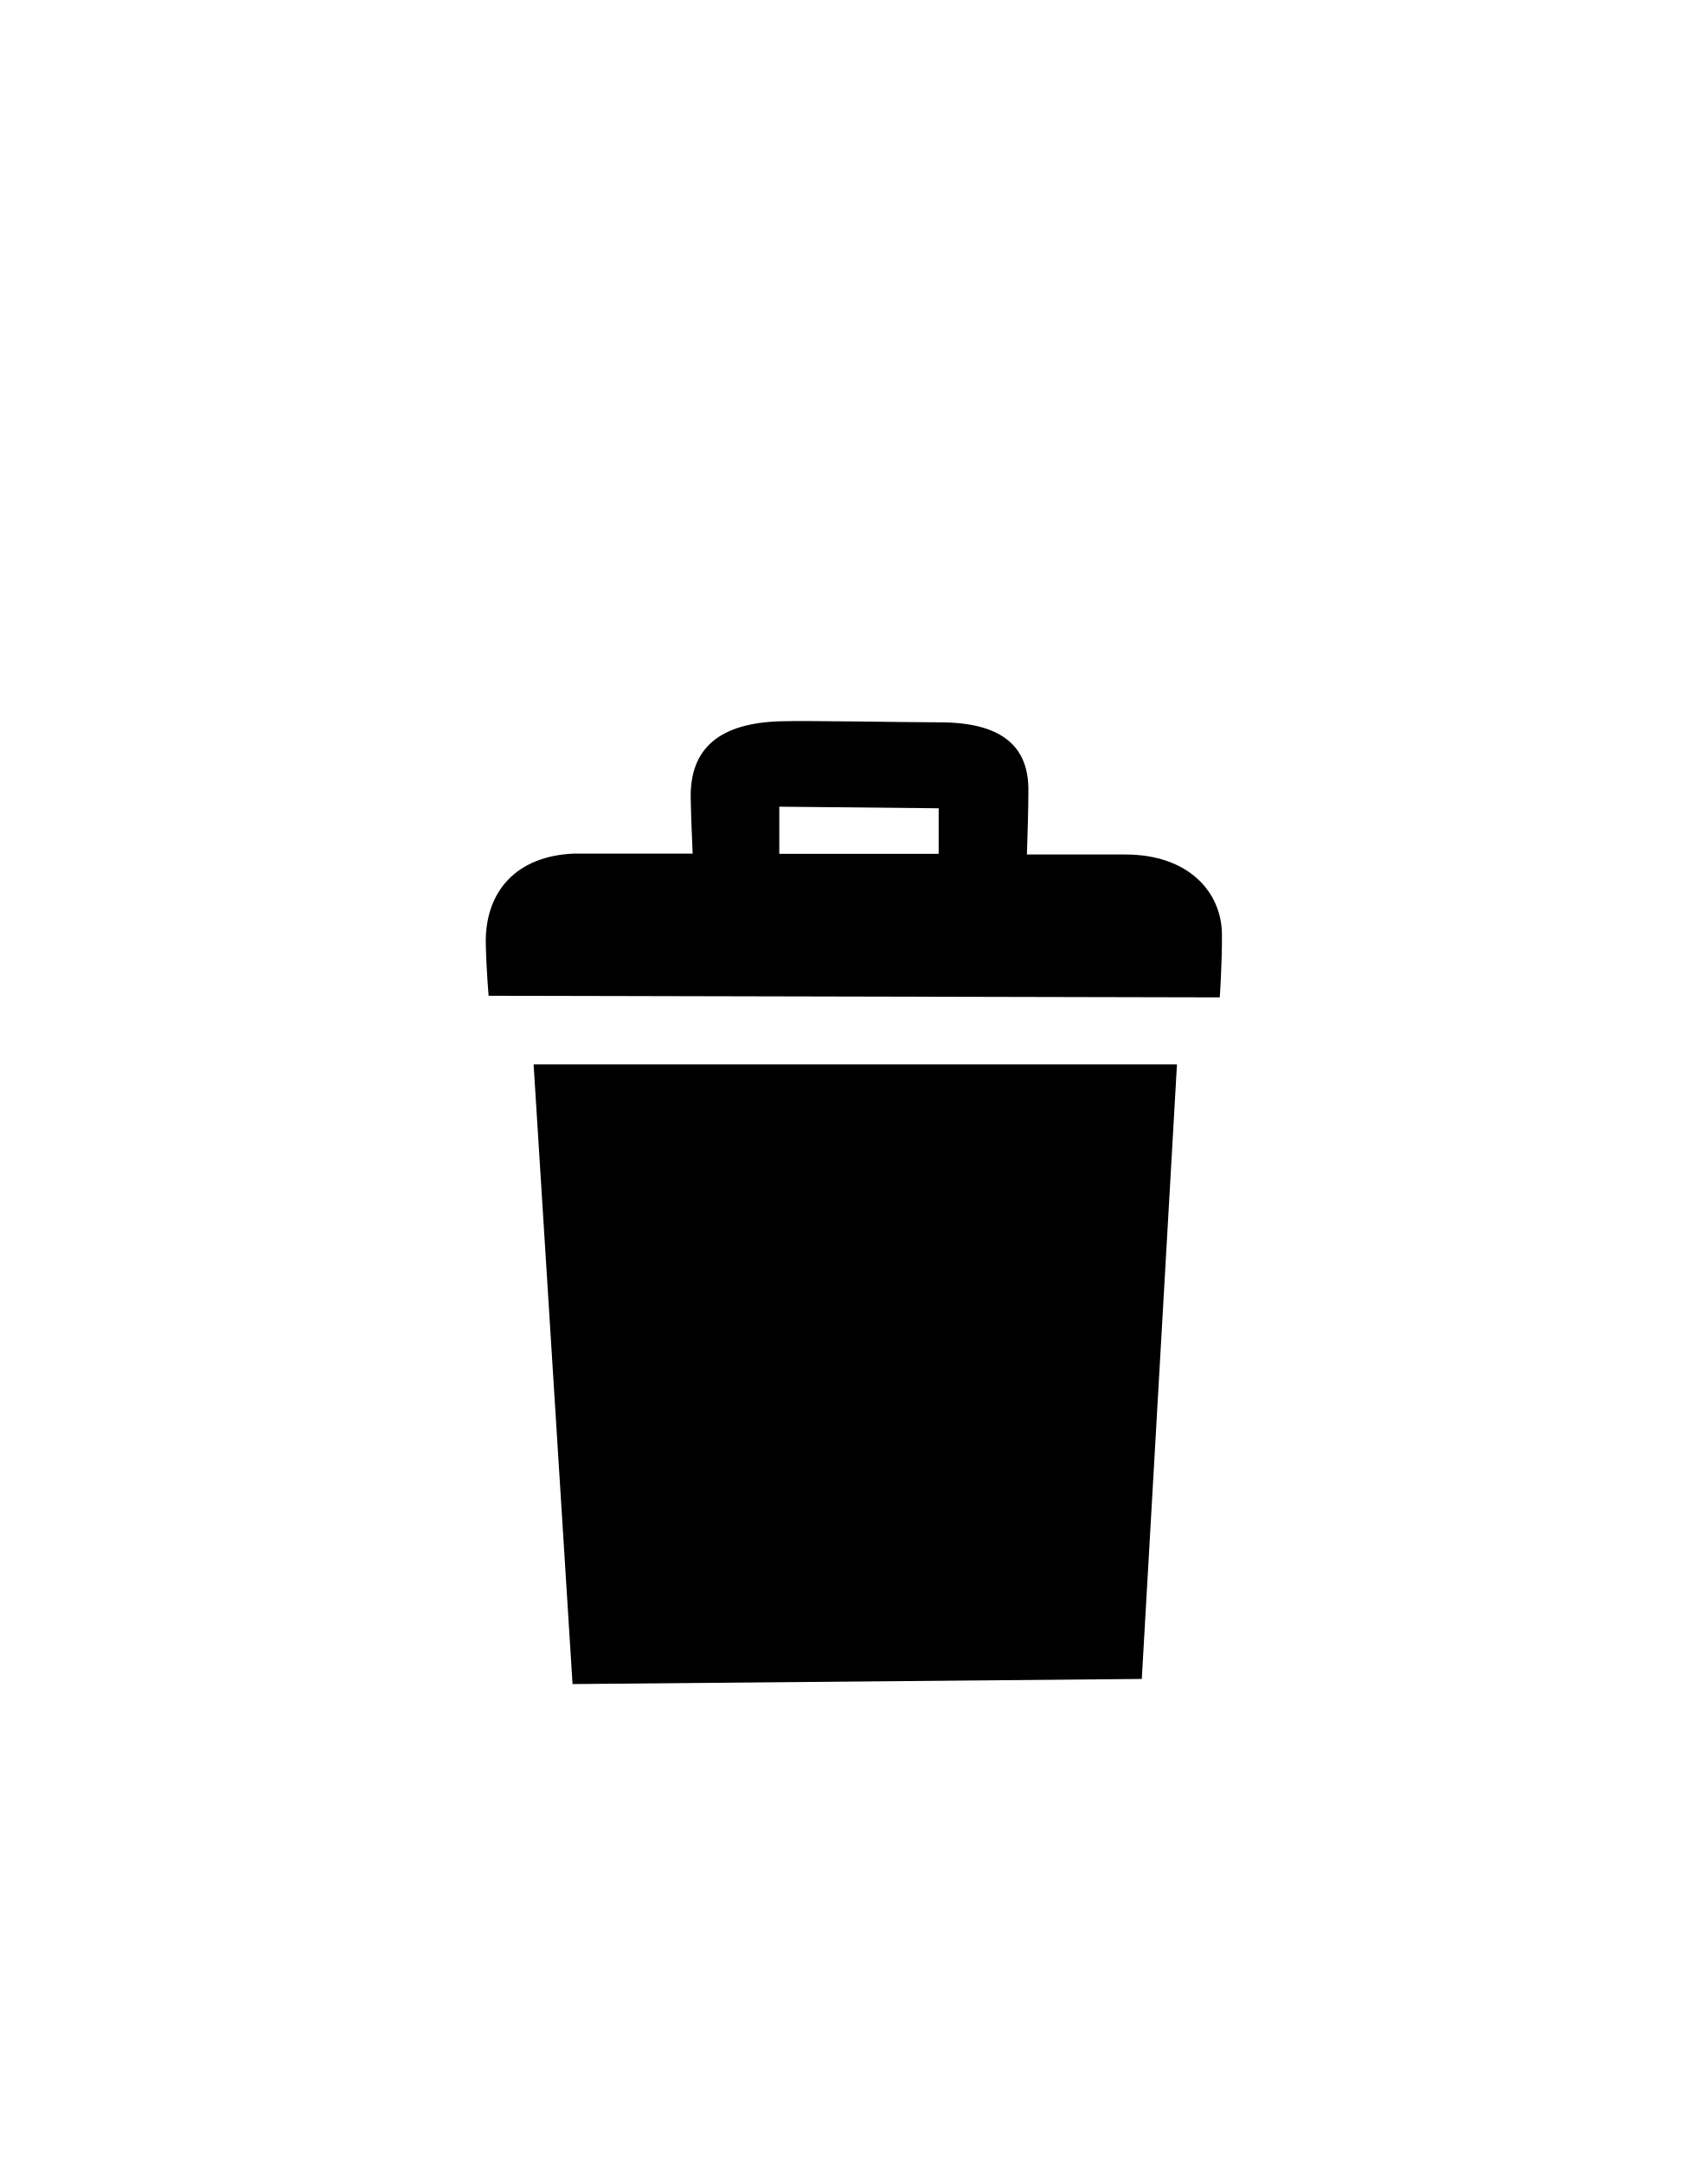
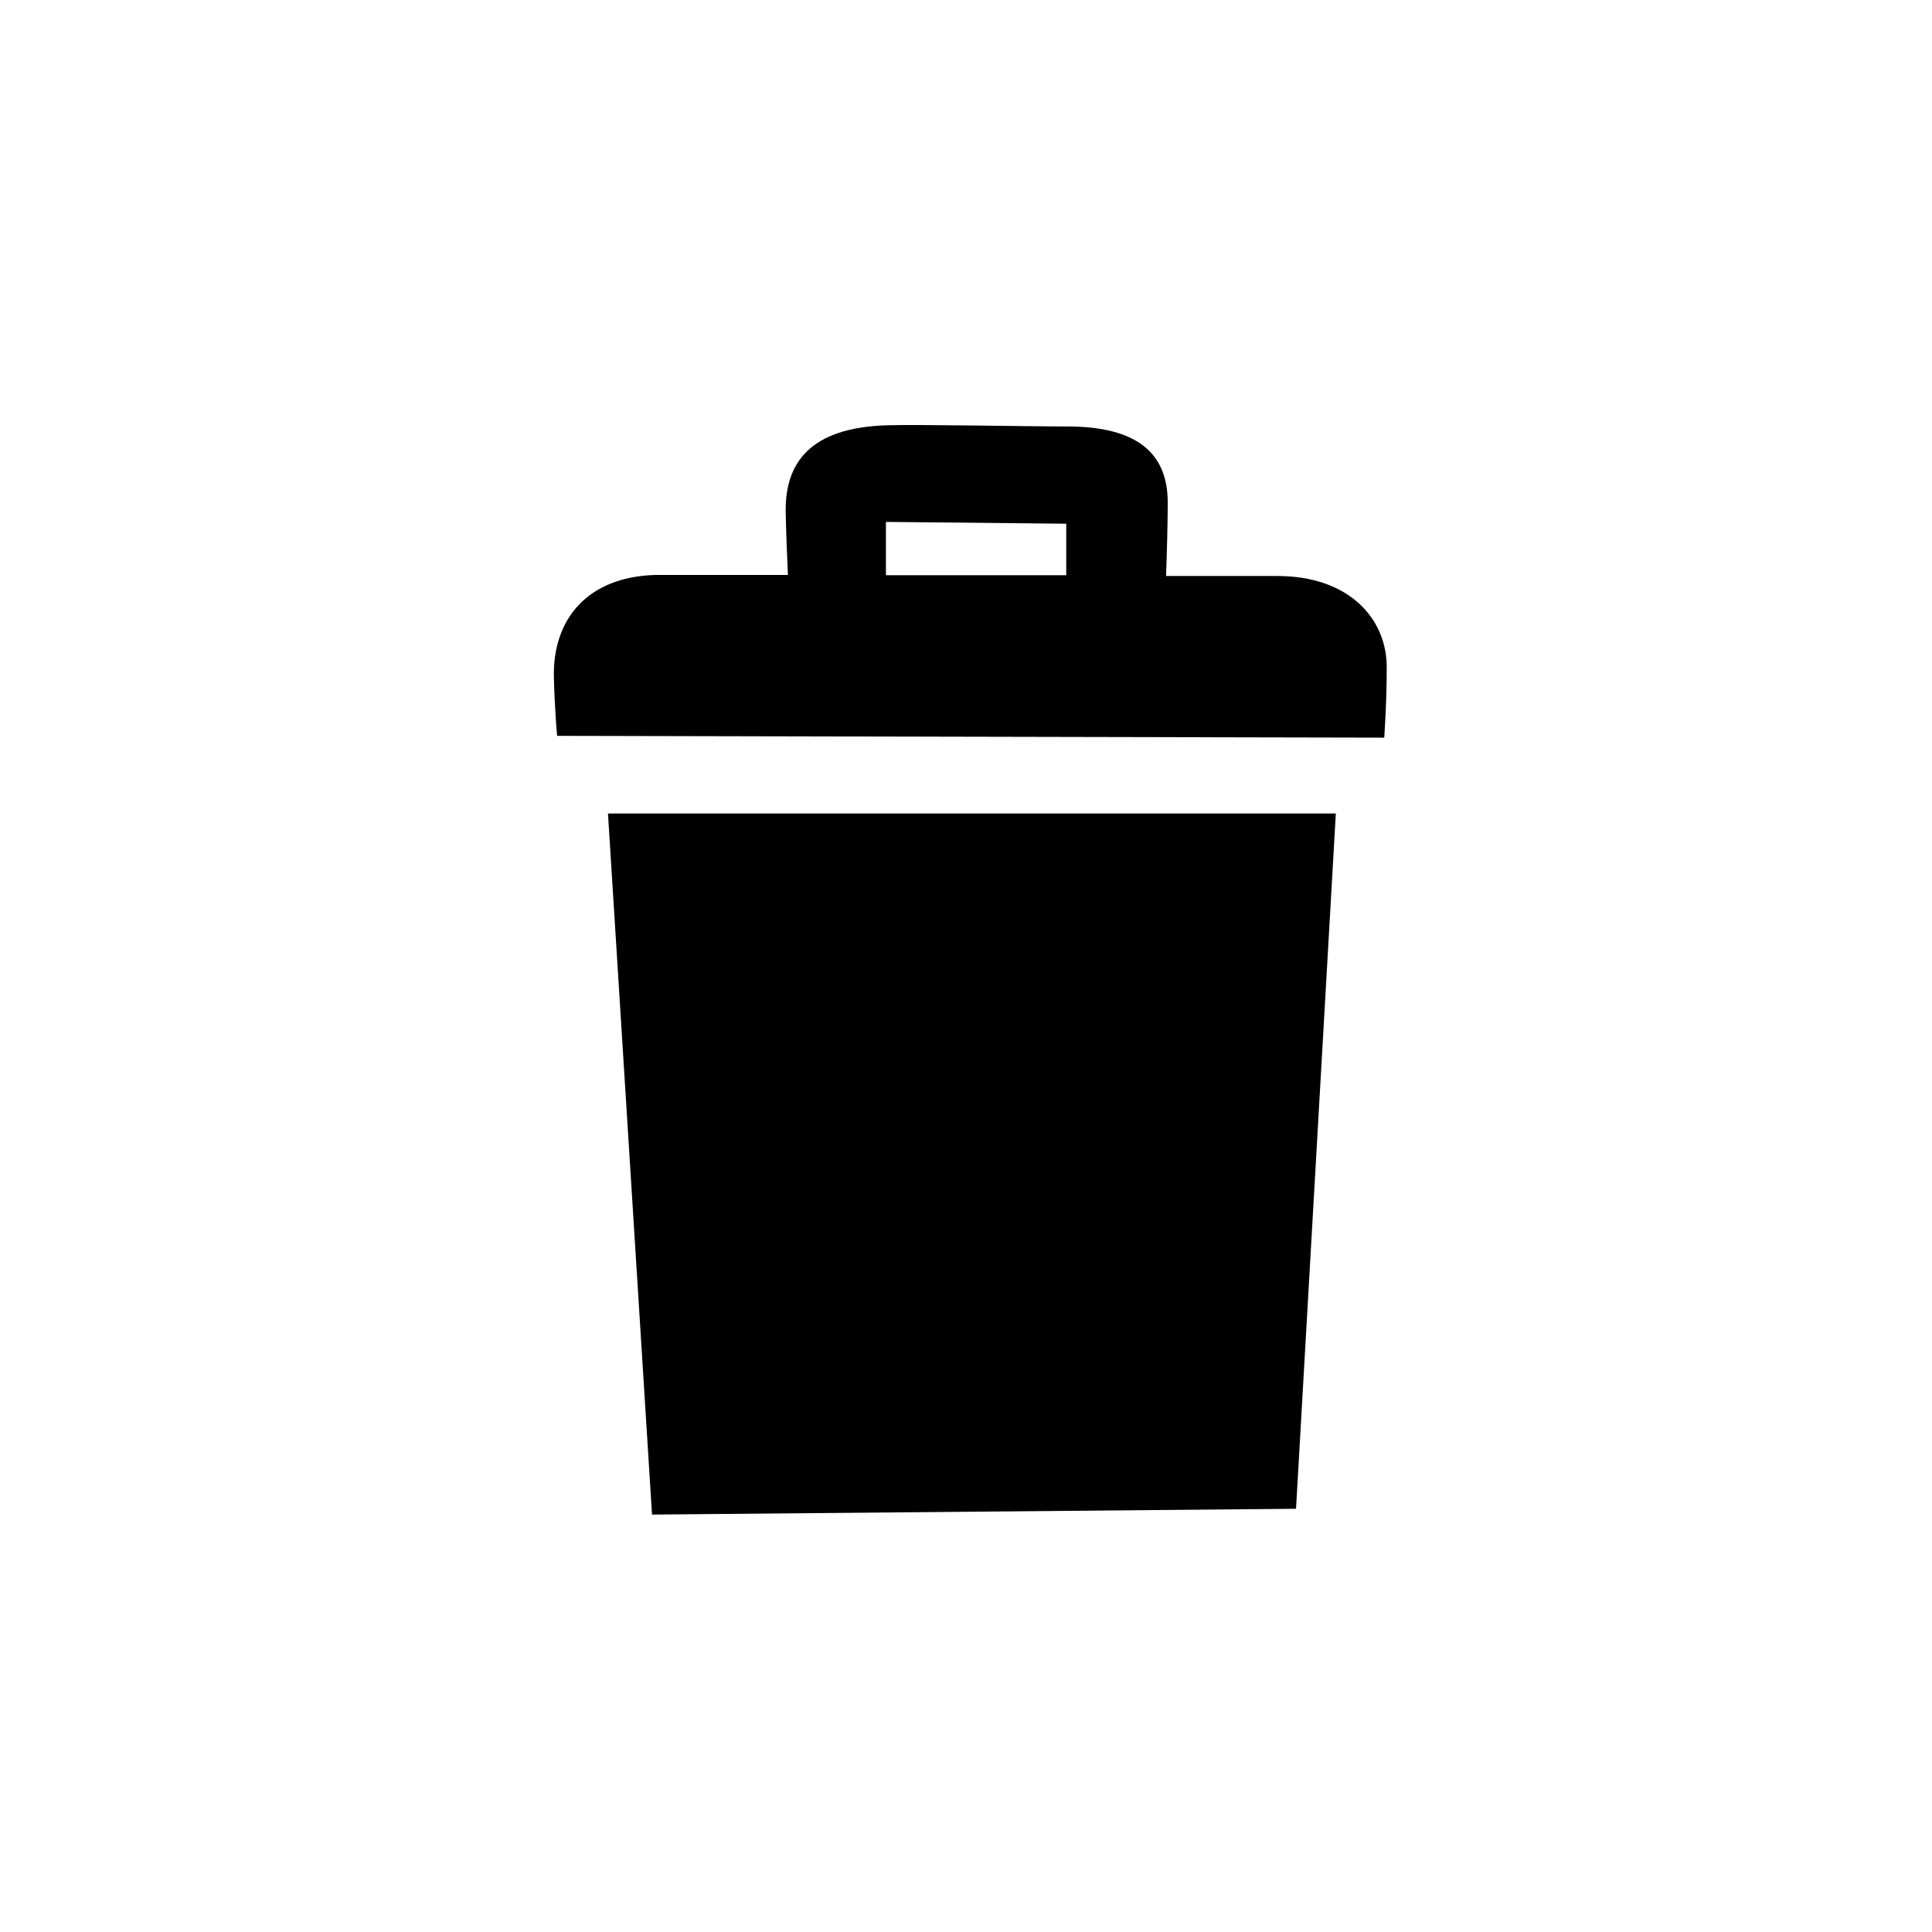
- <svg xmlns="http://www.w3.org/2000/svg" id="Слой_1" data-name="Слой 1" viewBox="0 0 150 190">
-   <defs>
-     <style>.cls-1{fill-rule:evenodd;}</style>
-   </defs>
-   <path class="cls-1" d="M107.14,87.61l-64.22-.14s-.19-2.06-.25-4.55c-.1-4.53,2.62-7.76,7.8-7.94.71,0,4.82,0,10.37,0-.06-1.34-.14-3.3-.17-4.8-.11-4.53,2.62-6.64,7.79-6.82,2.46-.08,11,.09,14.07.09,5.57,0,7.77,2.19,7.8,5.84,0,1.61-.07,4.14-.13,5.77l8.64,0c5.57,0,8.46,3.31,8.49,7C107.35,84.56,107.14,87.61,107.14,87.61ZM82.45,71l-14-.14V75l14,0Zm17.84,76.48-50,.45L46.87,93.5l56.51,0Z" />
+ <svg xmlns="http://www.w3.org/2000/svg" viewBox="0 0 150 150" fill="none">
+   <path fill-rule="evenodd" clip-rule="evenodd" d="M107.473 57.271L43.253 57.131C43.253 57.131 43.063 55.071 43.003 52.581C42.903 48.051 45.623 44.821 50.803 44.641C51.513 44.641 55.623 44.641 61.173 44.641C61.113 43.301 61.033 41.341 61.003 39.841C60.893 35.311 63.623 33.201 68.793 33.021C71.253 32.941 79.793 33.111 82.863 33.111C88.433 33.111 90.633 35.301 90.663 38.951C90.663 40.561 90.593 43.091 90.533 44.721H99.173C104.743 44.721 107.633 48.031 107.663 51.721C107.683 54.221 107.473 57.271 107.473 57.271ZM82.783 40.661L68.783 40.521V44.661H82.783V40.661ZM100.623 117.141L50.623 117.591L47.203 63.161H103.713L100.623 117.141Z" fill="currentColor" />
</svg>
